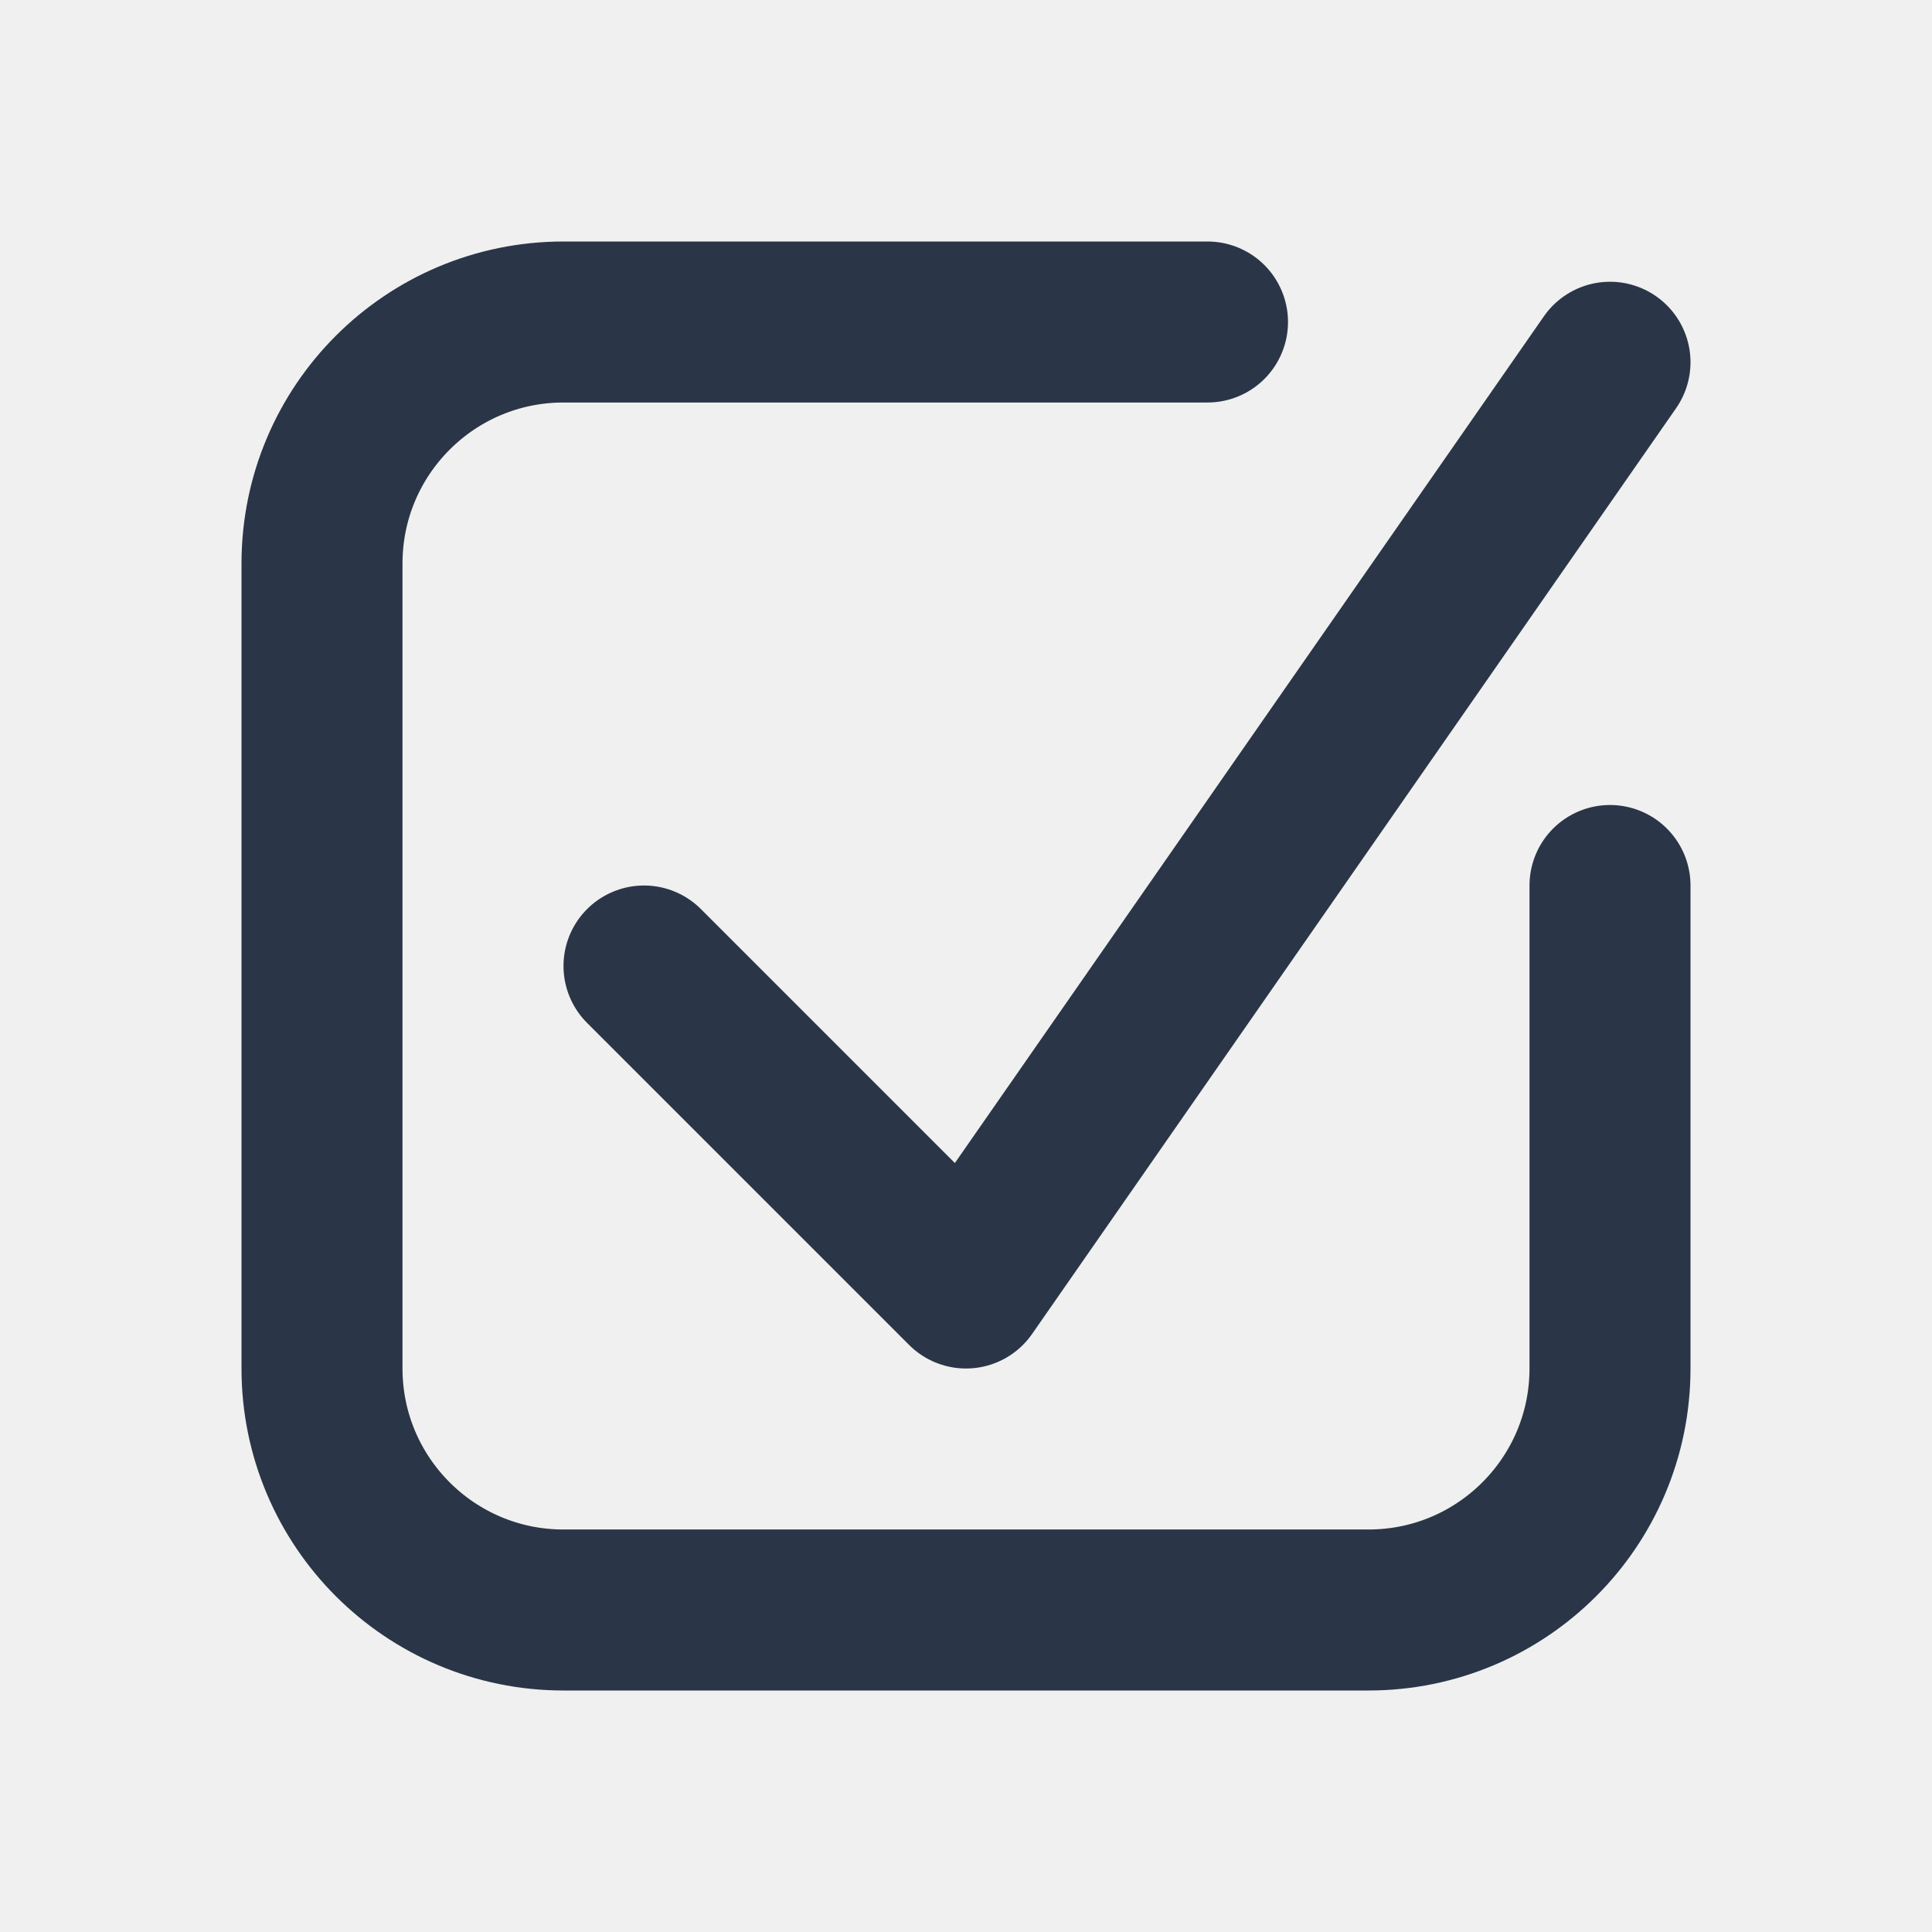
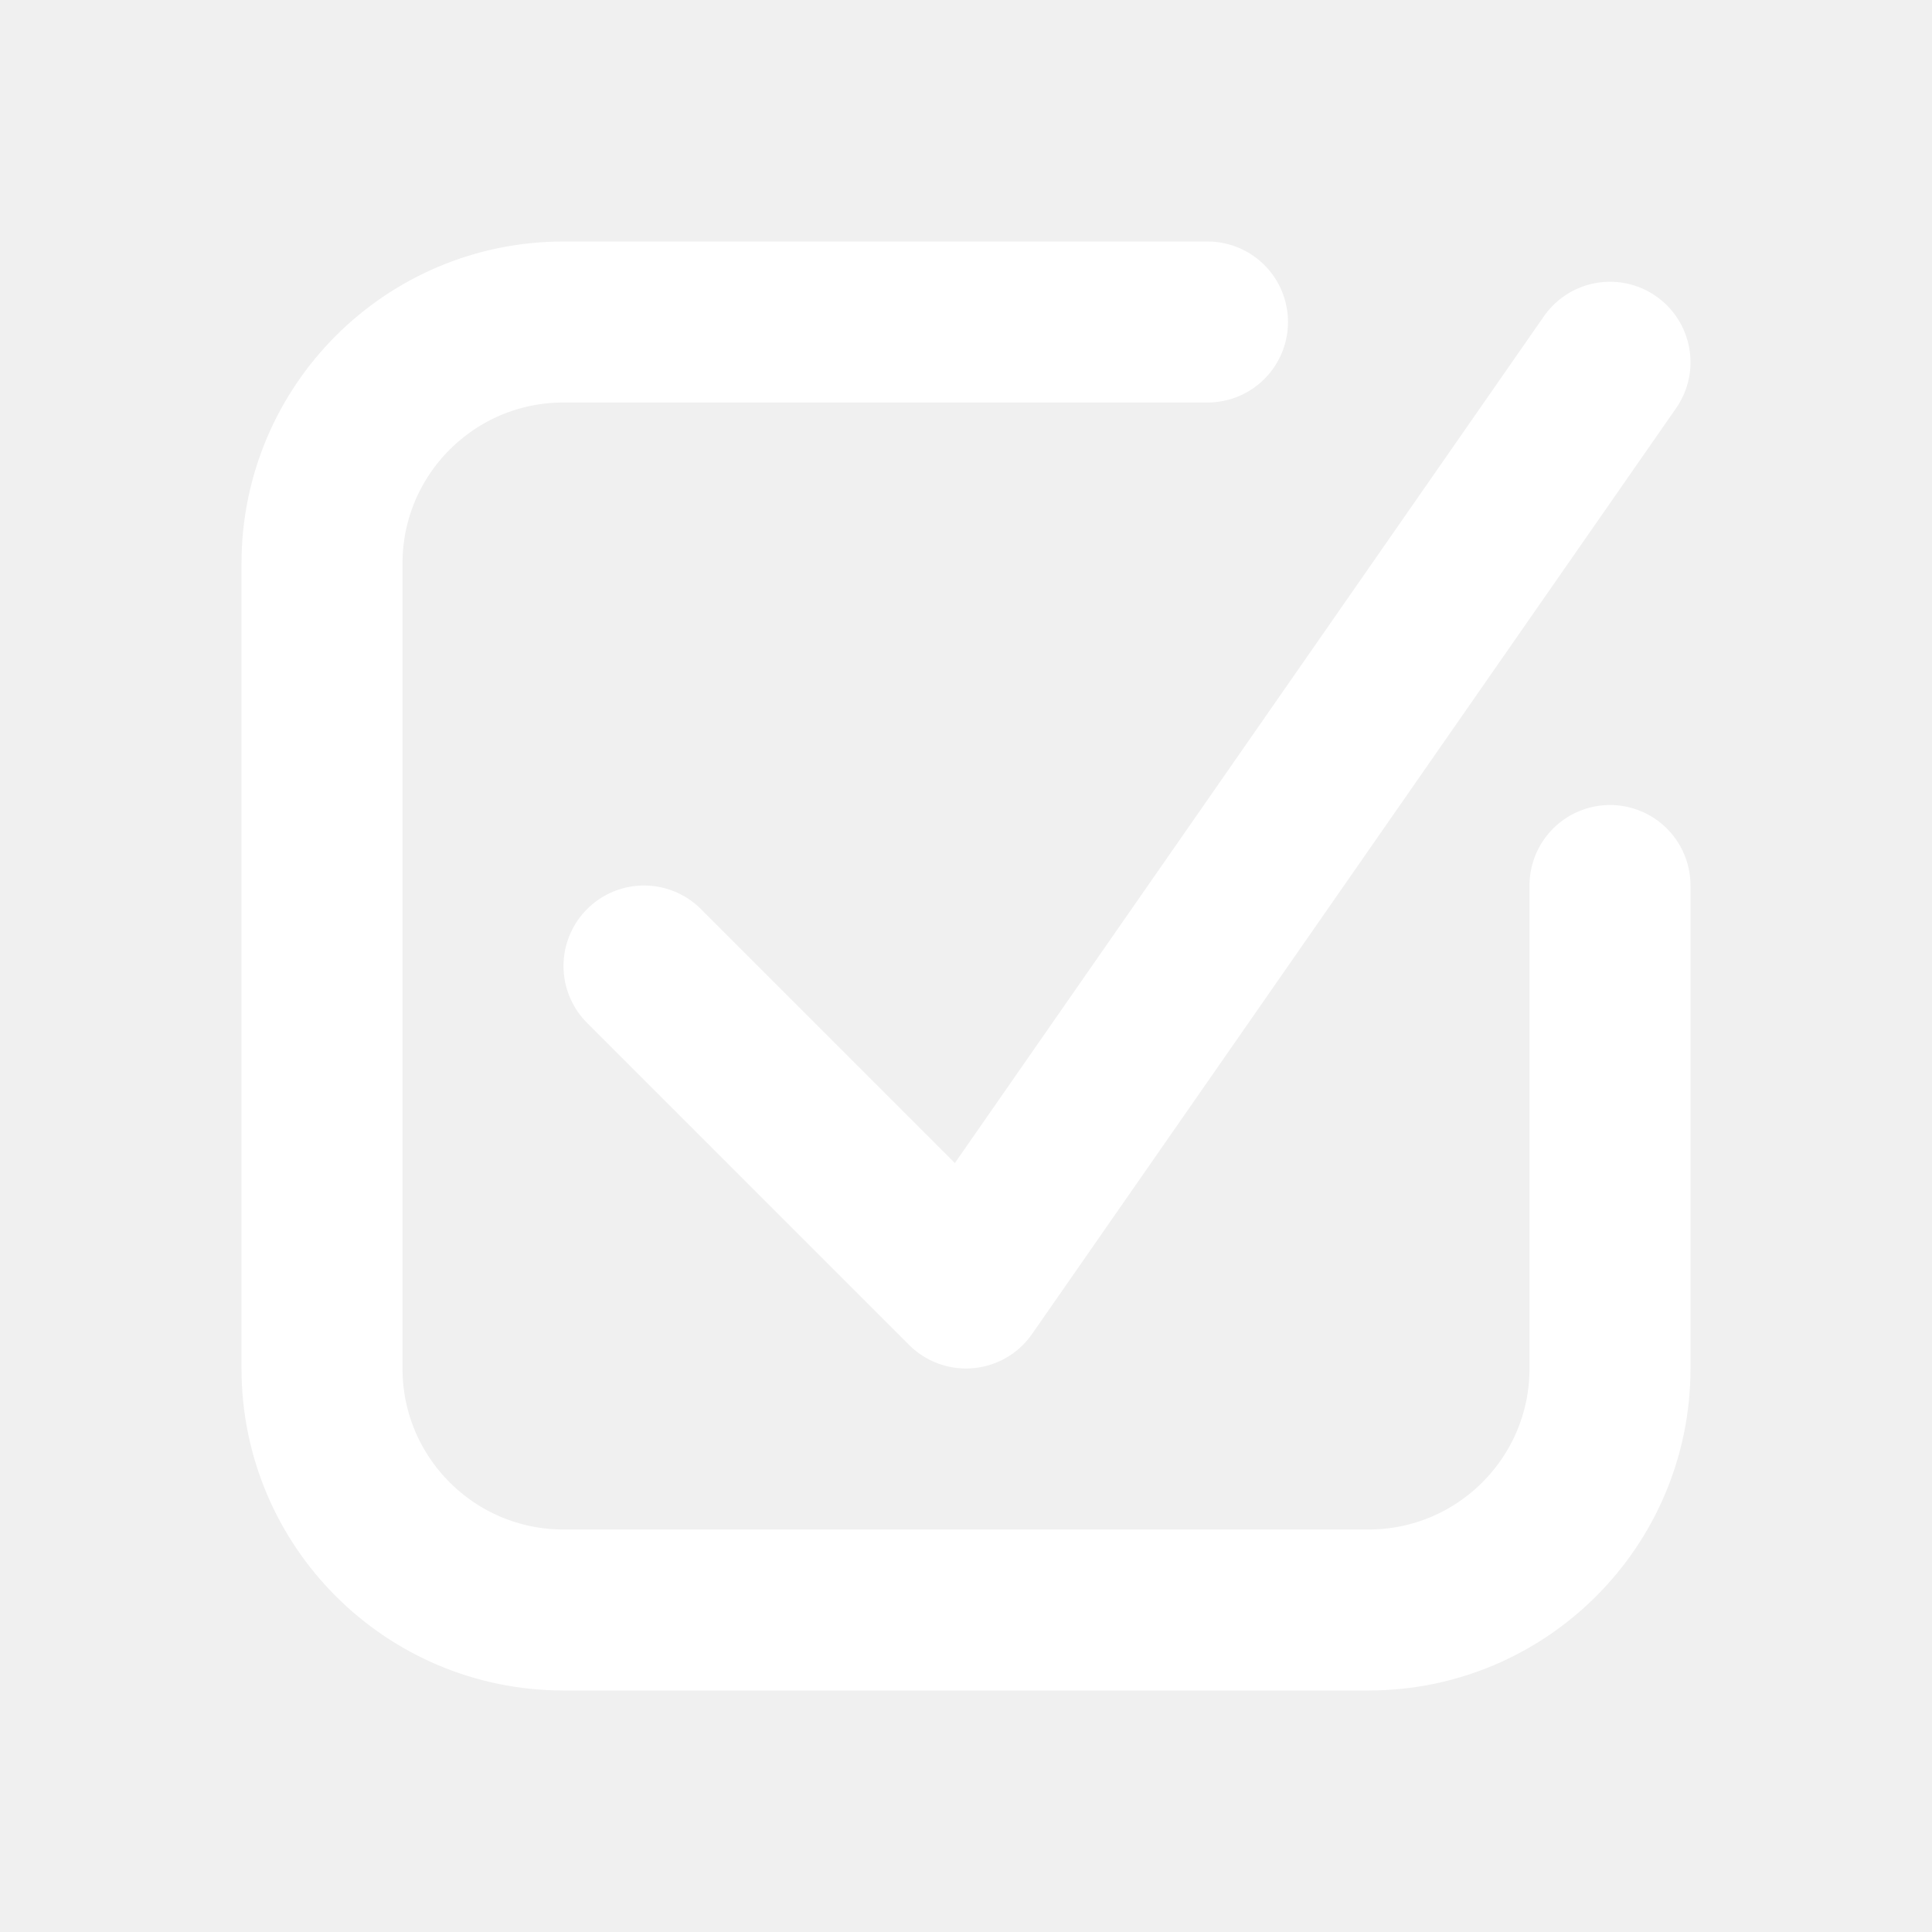
<svg xmlns="http://www.w3.org/2000/svg" width="24" height="24" viewBox="0 0 24 24" fill="none">
-   <path d="M20 11V17C20 18.657 18.657 20 17 20H7C5.343 20 4 18.657 4 17V7C4 5.343 5.343 4 7 4H15" stroke-width="2" stroke-linecap="round" stroke="#2A3647" />
-   <path d="M8 12L12 16L20 4.5" stroke-width="2" stroke-linecap="round" stroke-linejoin="round" stroke="#2A3647" />
+   <path d="M20 11V17C20 18.657 18.657 20 17 20H7C5.343 20 4 18.657 4 17V7C4 5.343 5.343 4 7 4H15" stroke-width="2" stroke-linecap="round" stroke="#ffffff" />
+   <path d="M8 12L12 16L20 4.5" stroke-width="2" stroke-linecap="round" stroke-linejoin="round" stroke="#ffffff" />
</svg>
